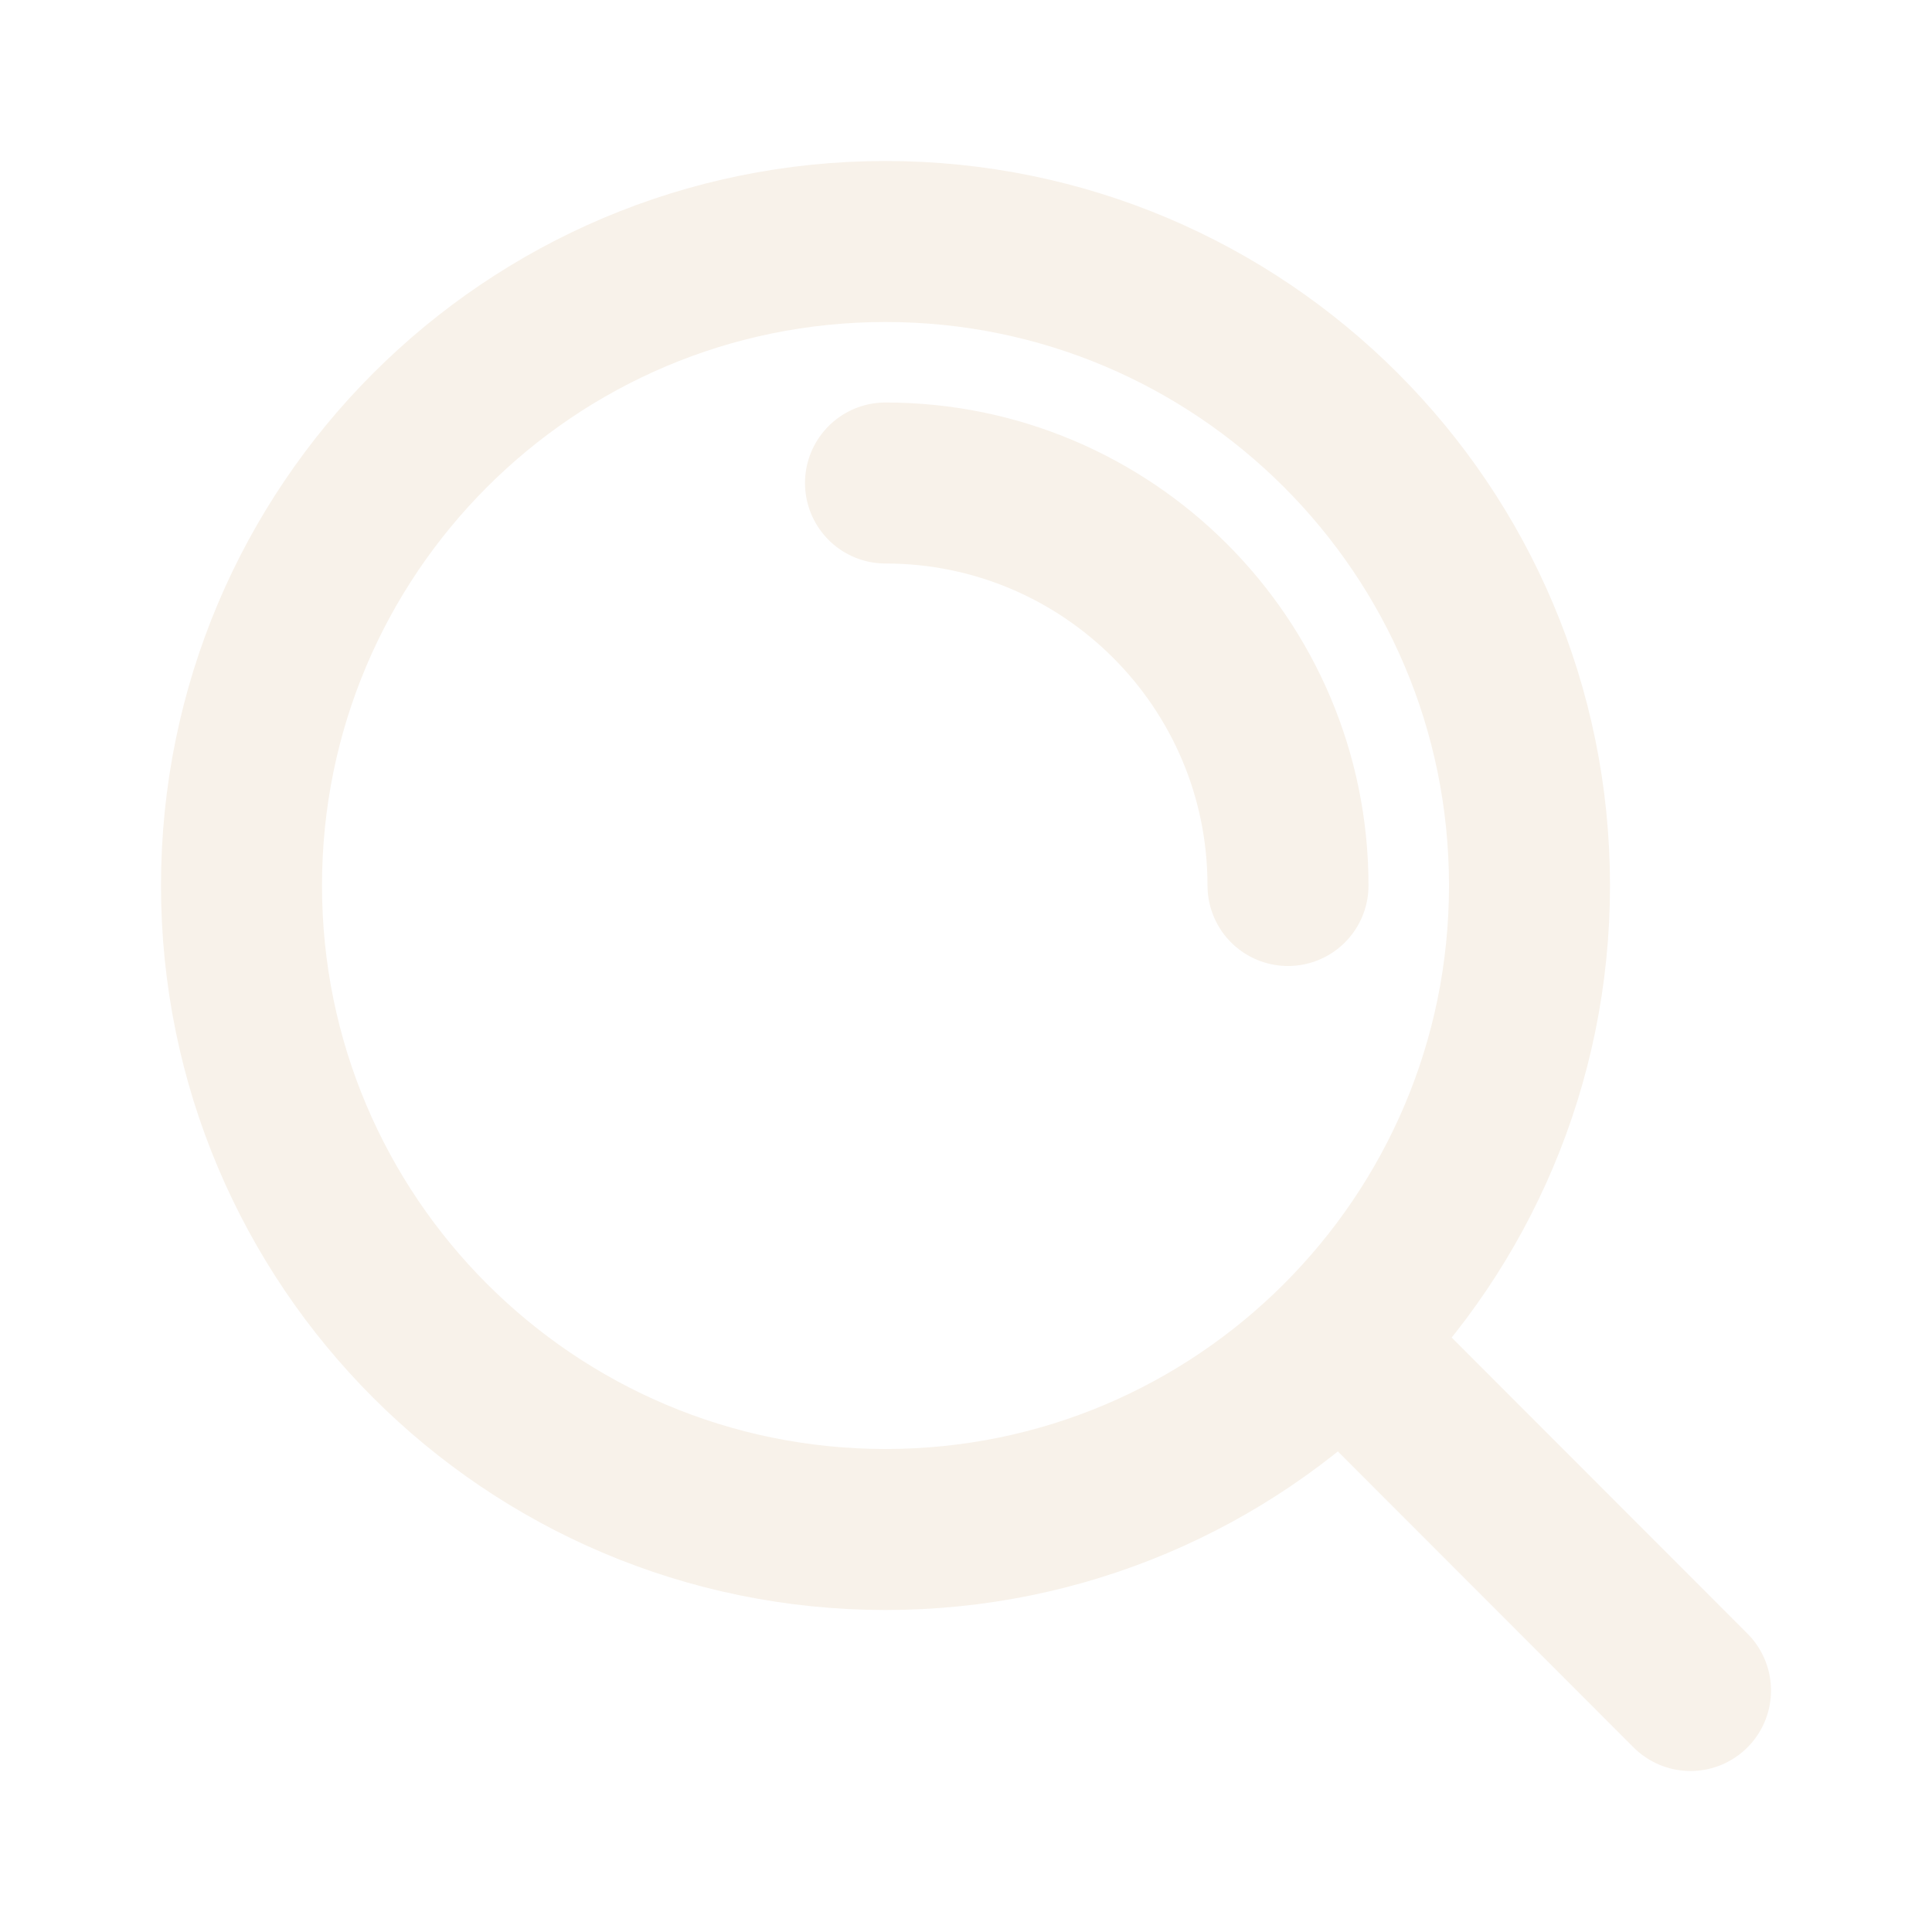
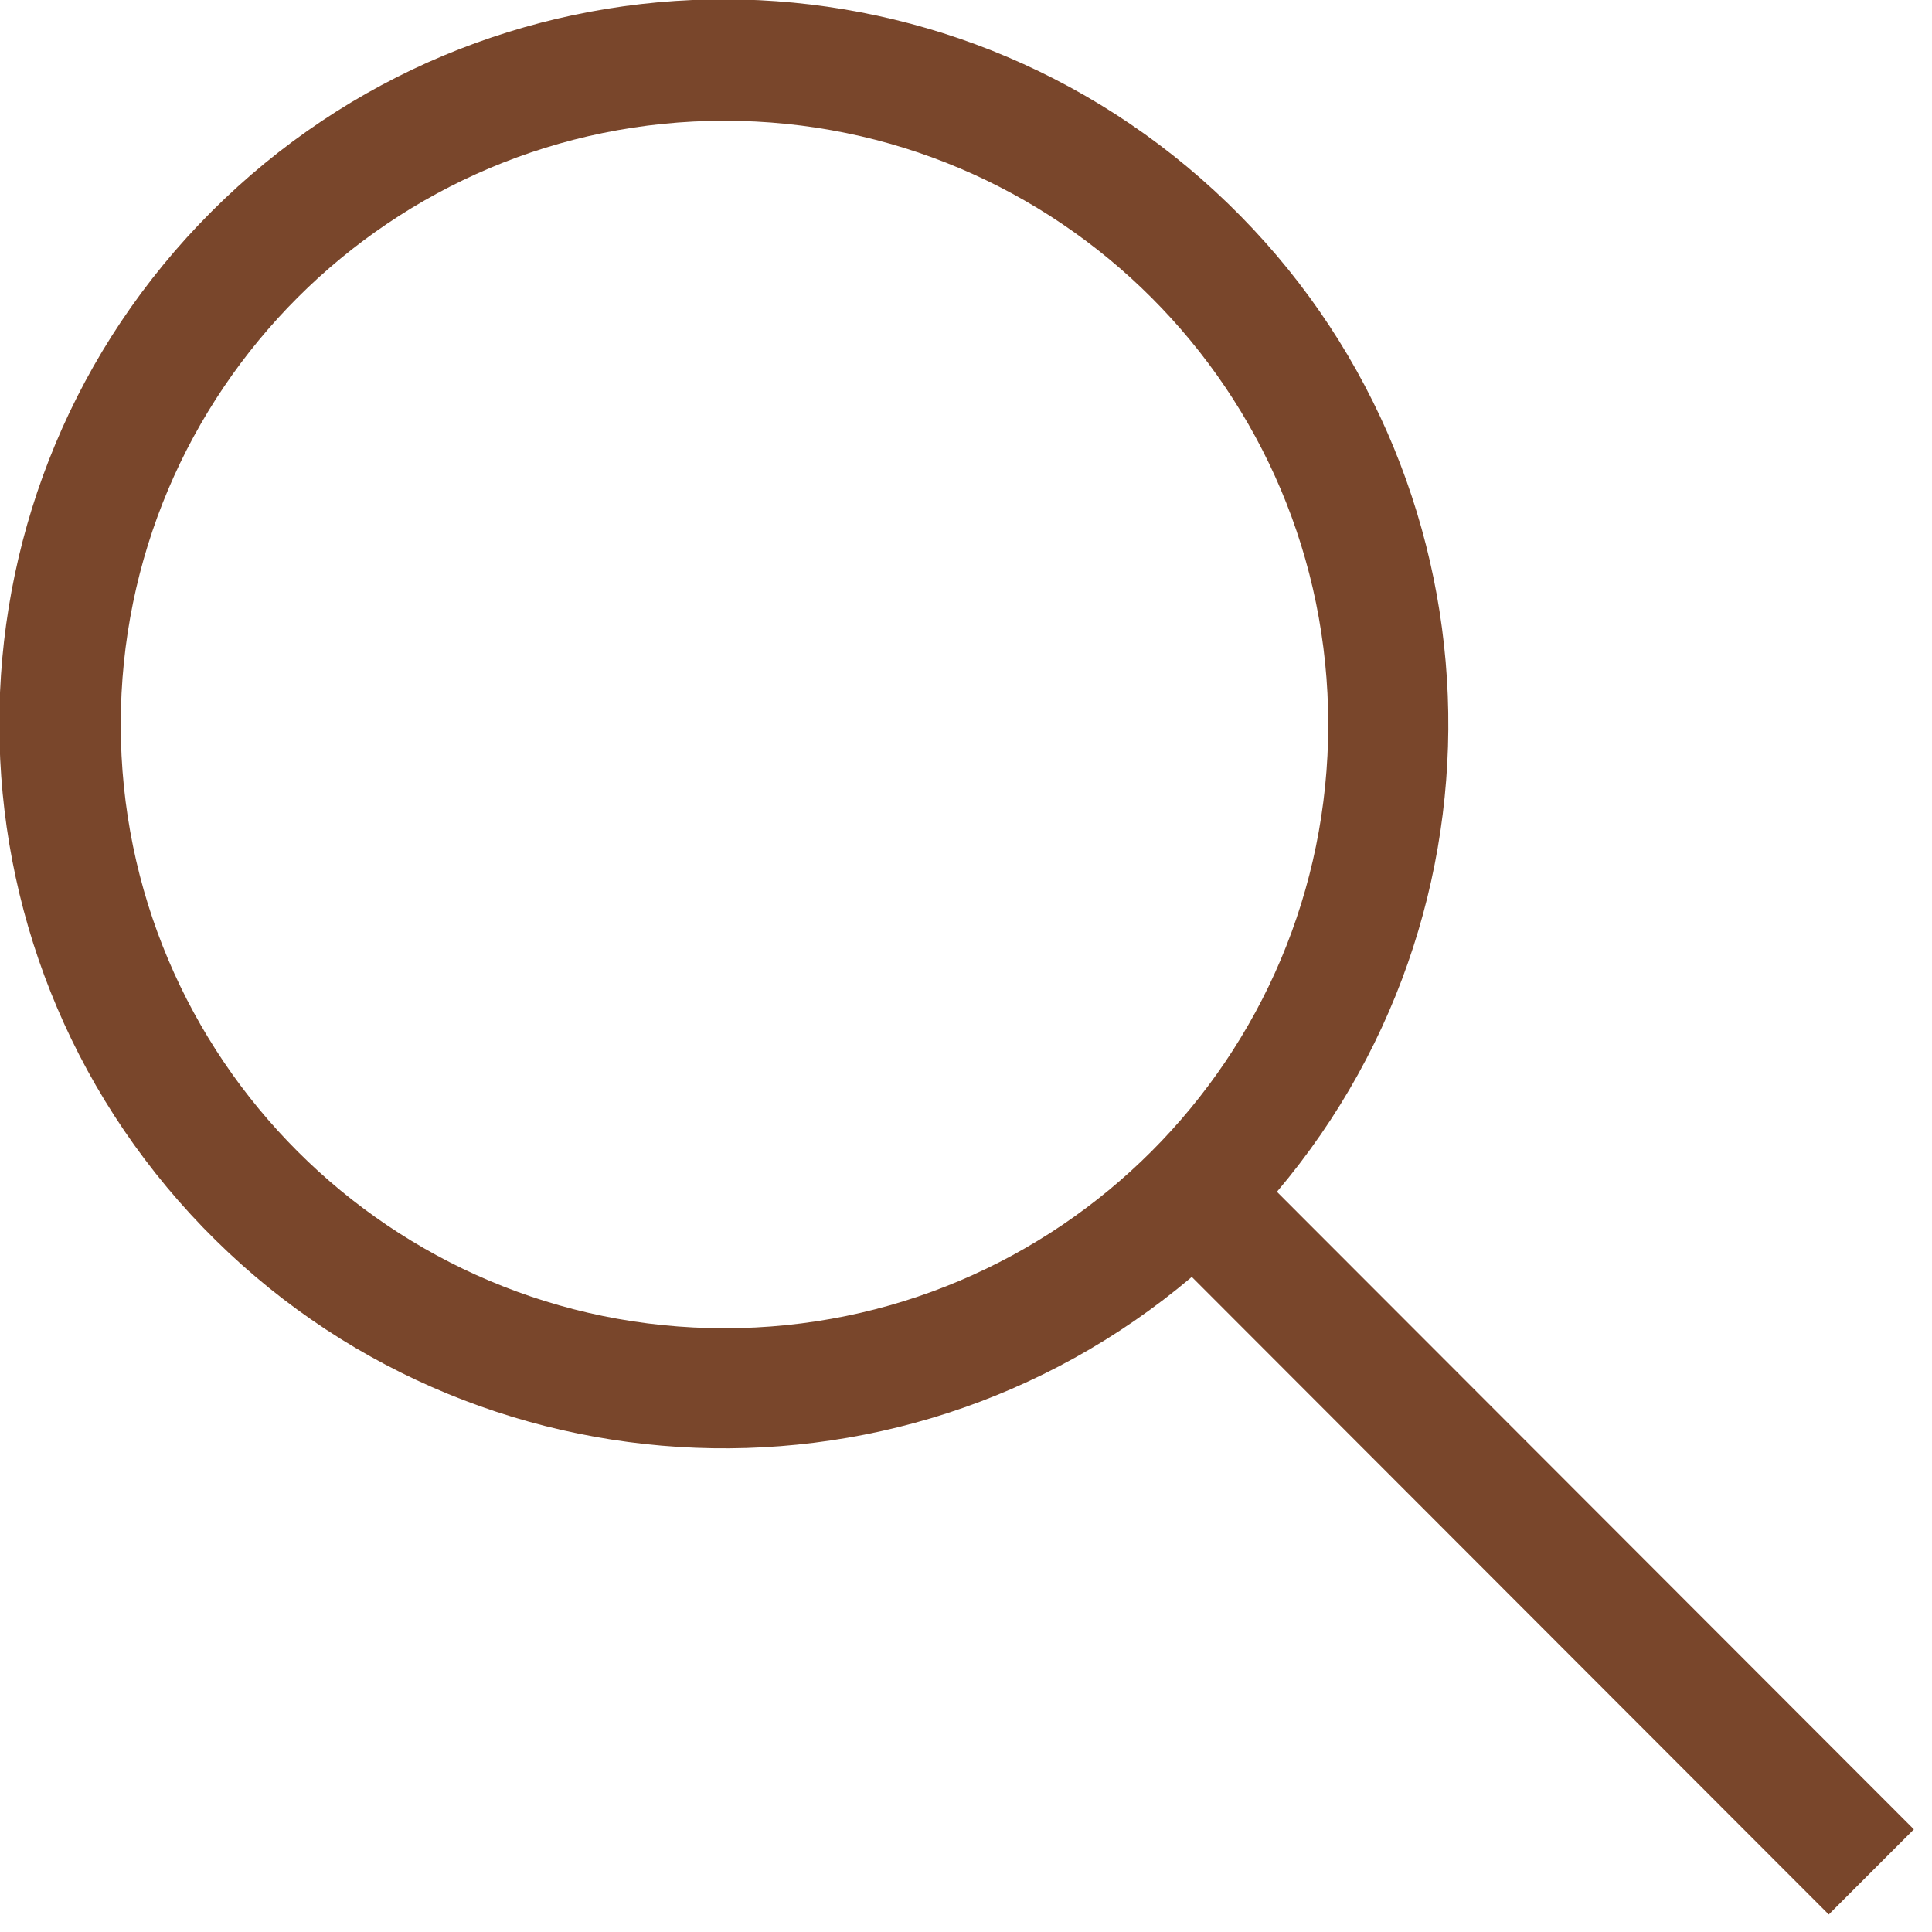
- <svg xmlns="http://www.w3.org/2000/svg" width="64px" height="64px" viewBox="0 0 24 24" fill="none" stroke="#F8F2EA">
-   <g id="SVGRepo_bgCarrier" stroke-width="0" />
-   <g id="SVGRepo_tracerCarrier" stroke-linecap="round" stroke-linejoin="round" />
-   <g id="SVGRepo_iconCarrier">
-     <path d="M11 6C13.761 6 16 8.239 16 11M16.659 16.655L21 21M19 11C19 15.418 15.418 19 11 19C6.582 19 3 15.418 3 11C3 6.582 6.582 3 11 3C15.418 3 19 6.582 19 11Z" stroke="#F8F2EA" stroke-width="2" stroke-linecap="round" stroke-linejoin="round" />
-   </g>
+ <svg xmlns="http://www.w3.org/2000/svg" viewBox="0 0 32 32">
+   <path d="M21.15 19.74a12 12 0 1 0-1.41 1.41l10.55 10.56 1.41-1.41zM12 22a10 10 0 1 1 10-10 10 10 0 0 1-10 10z" data-name="49-Search" fill="#79462b" />
</svg>
